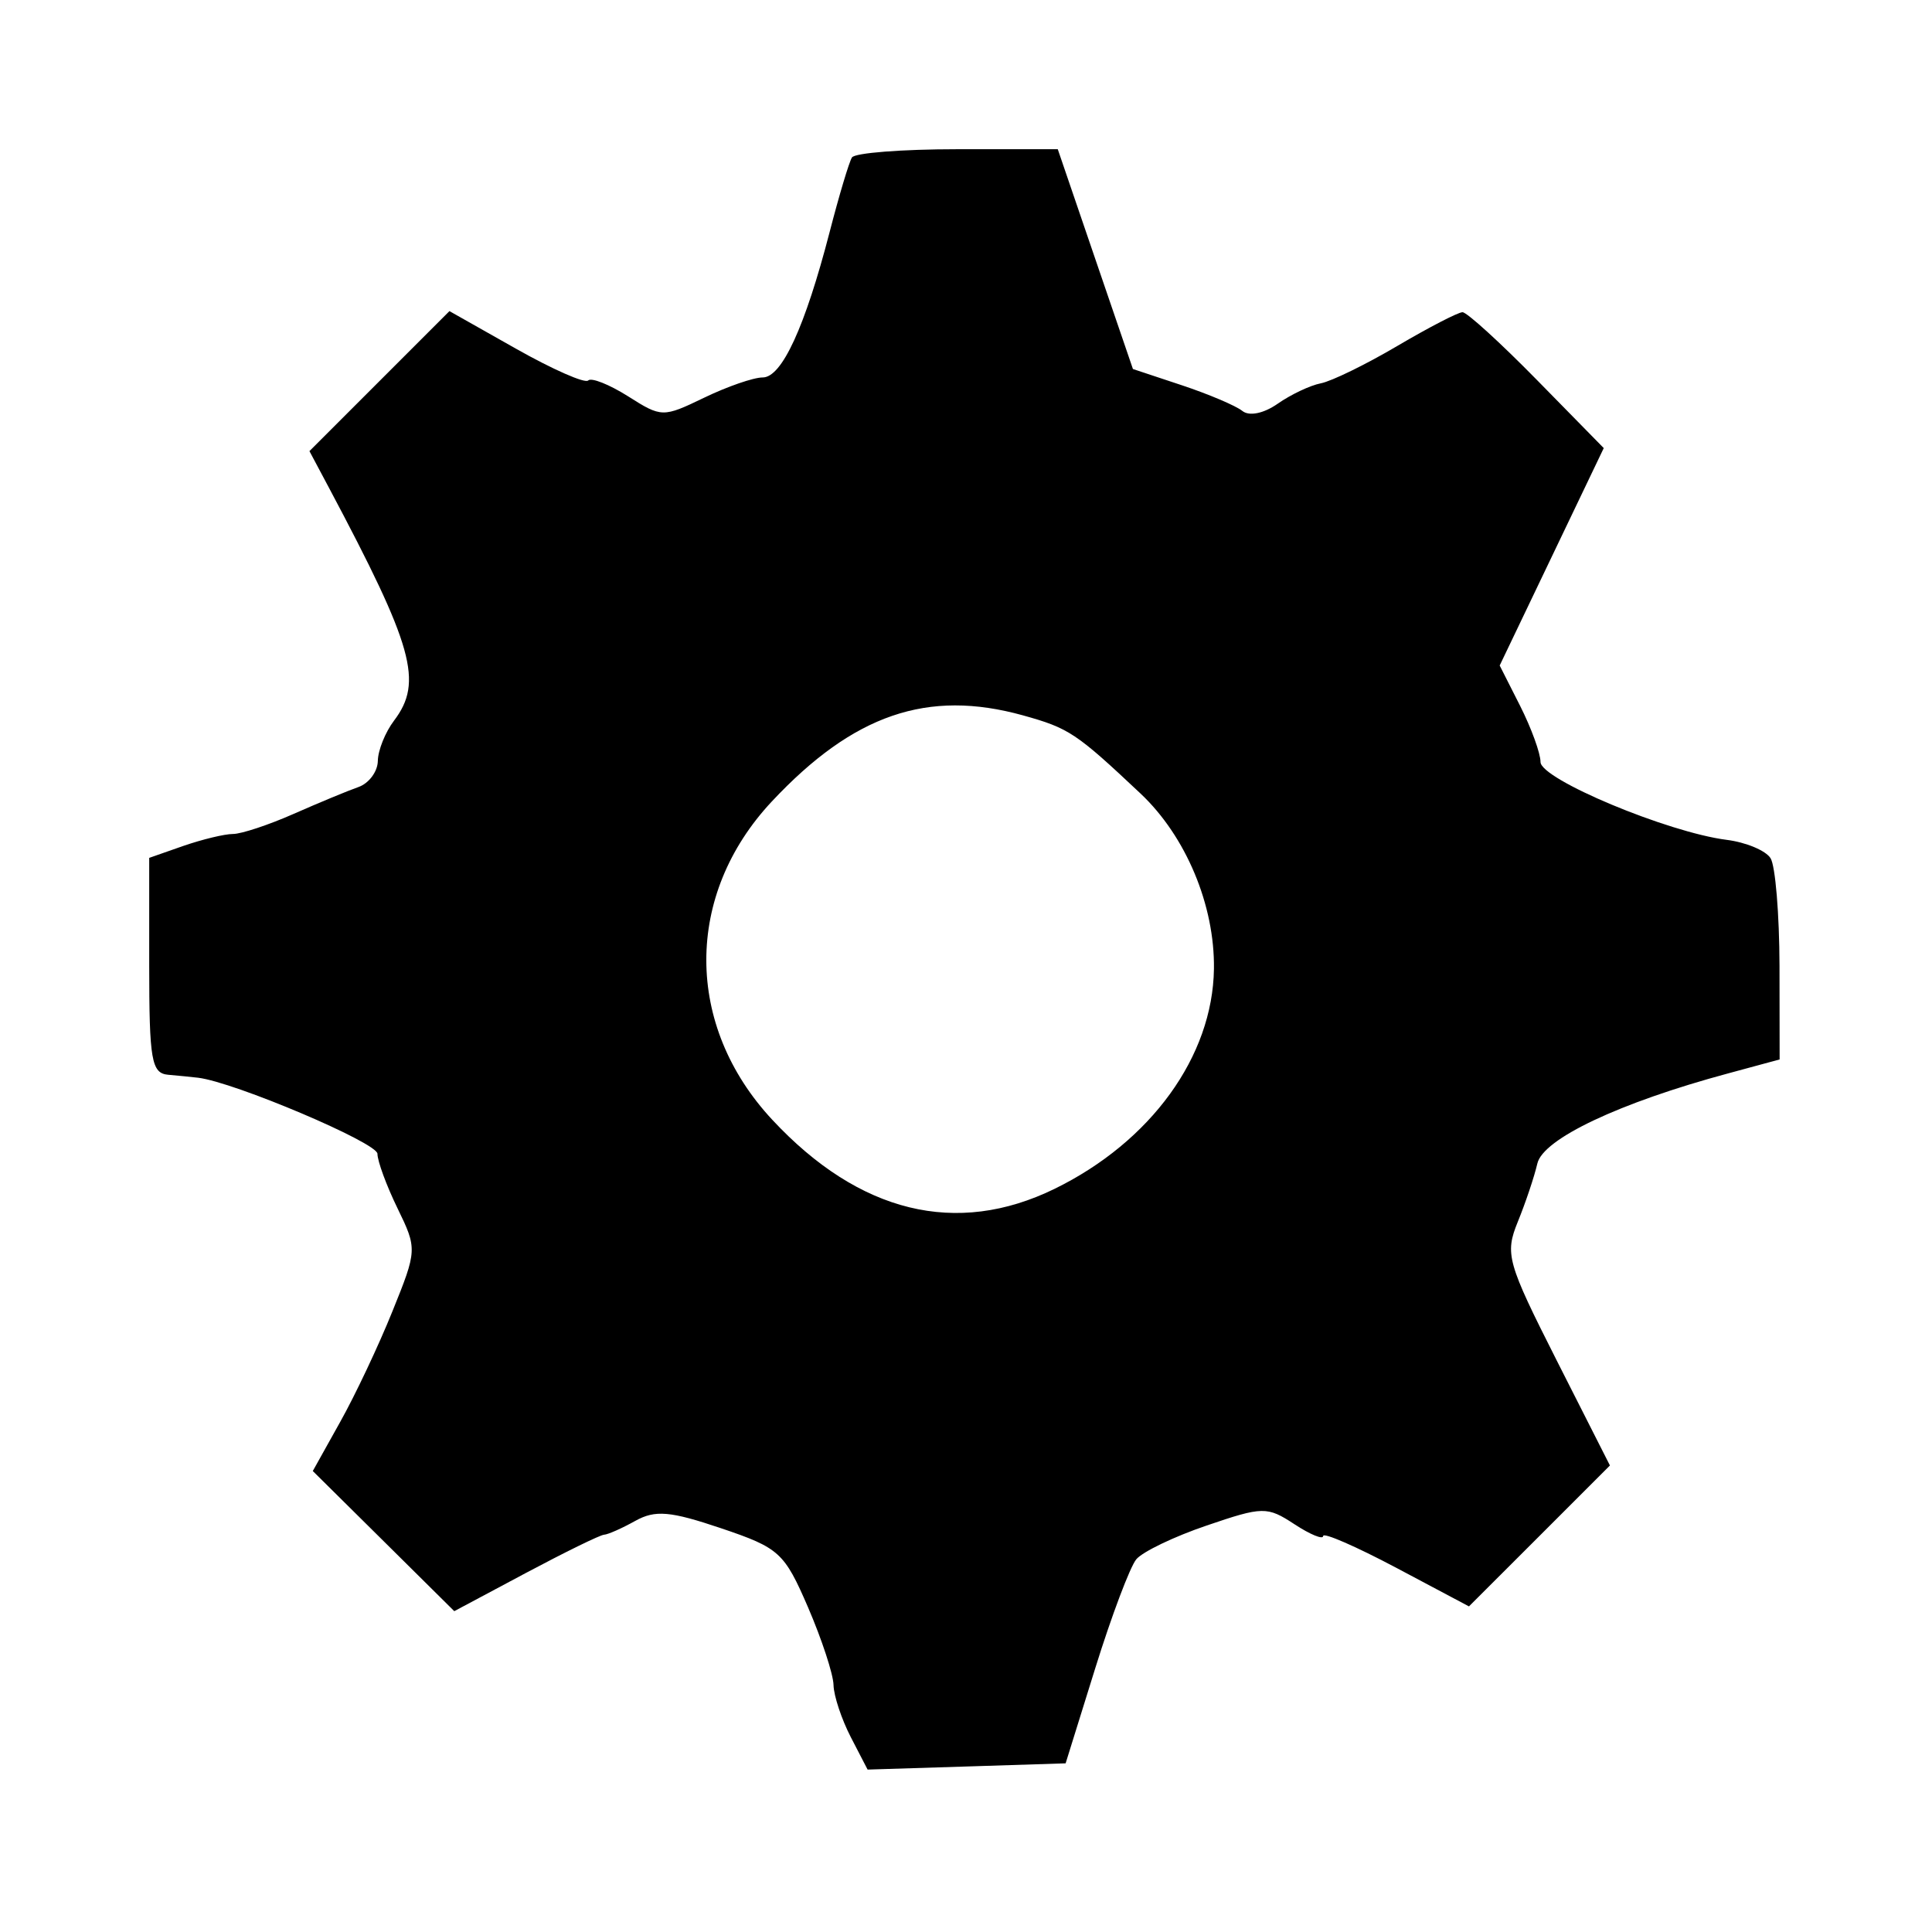
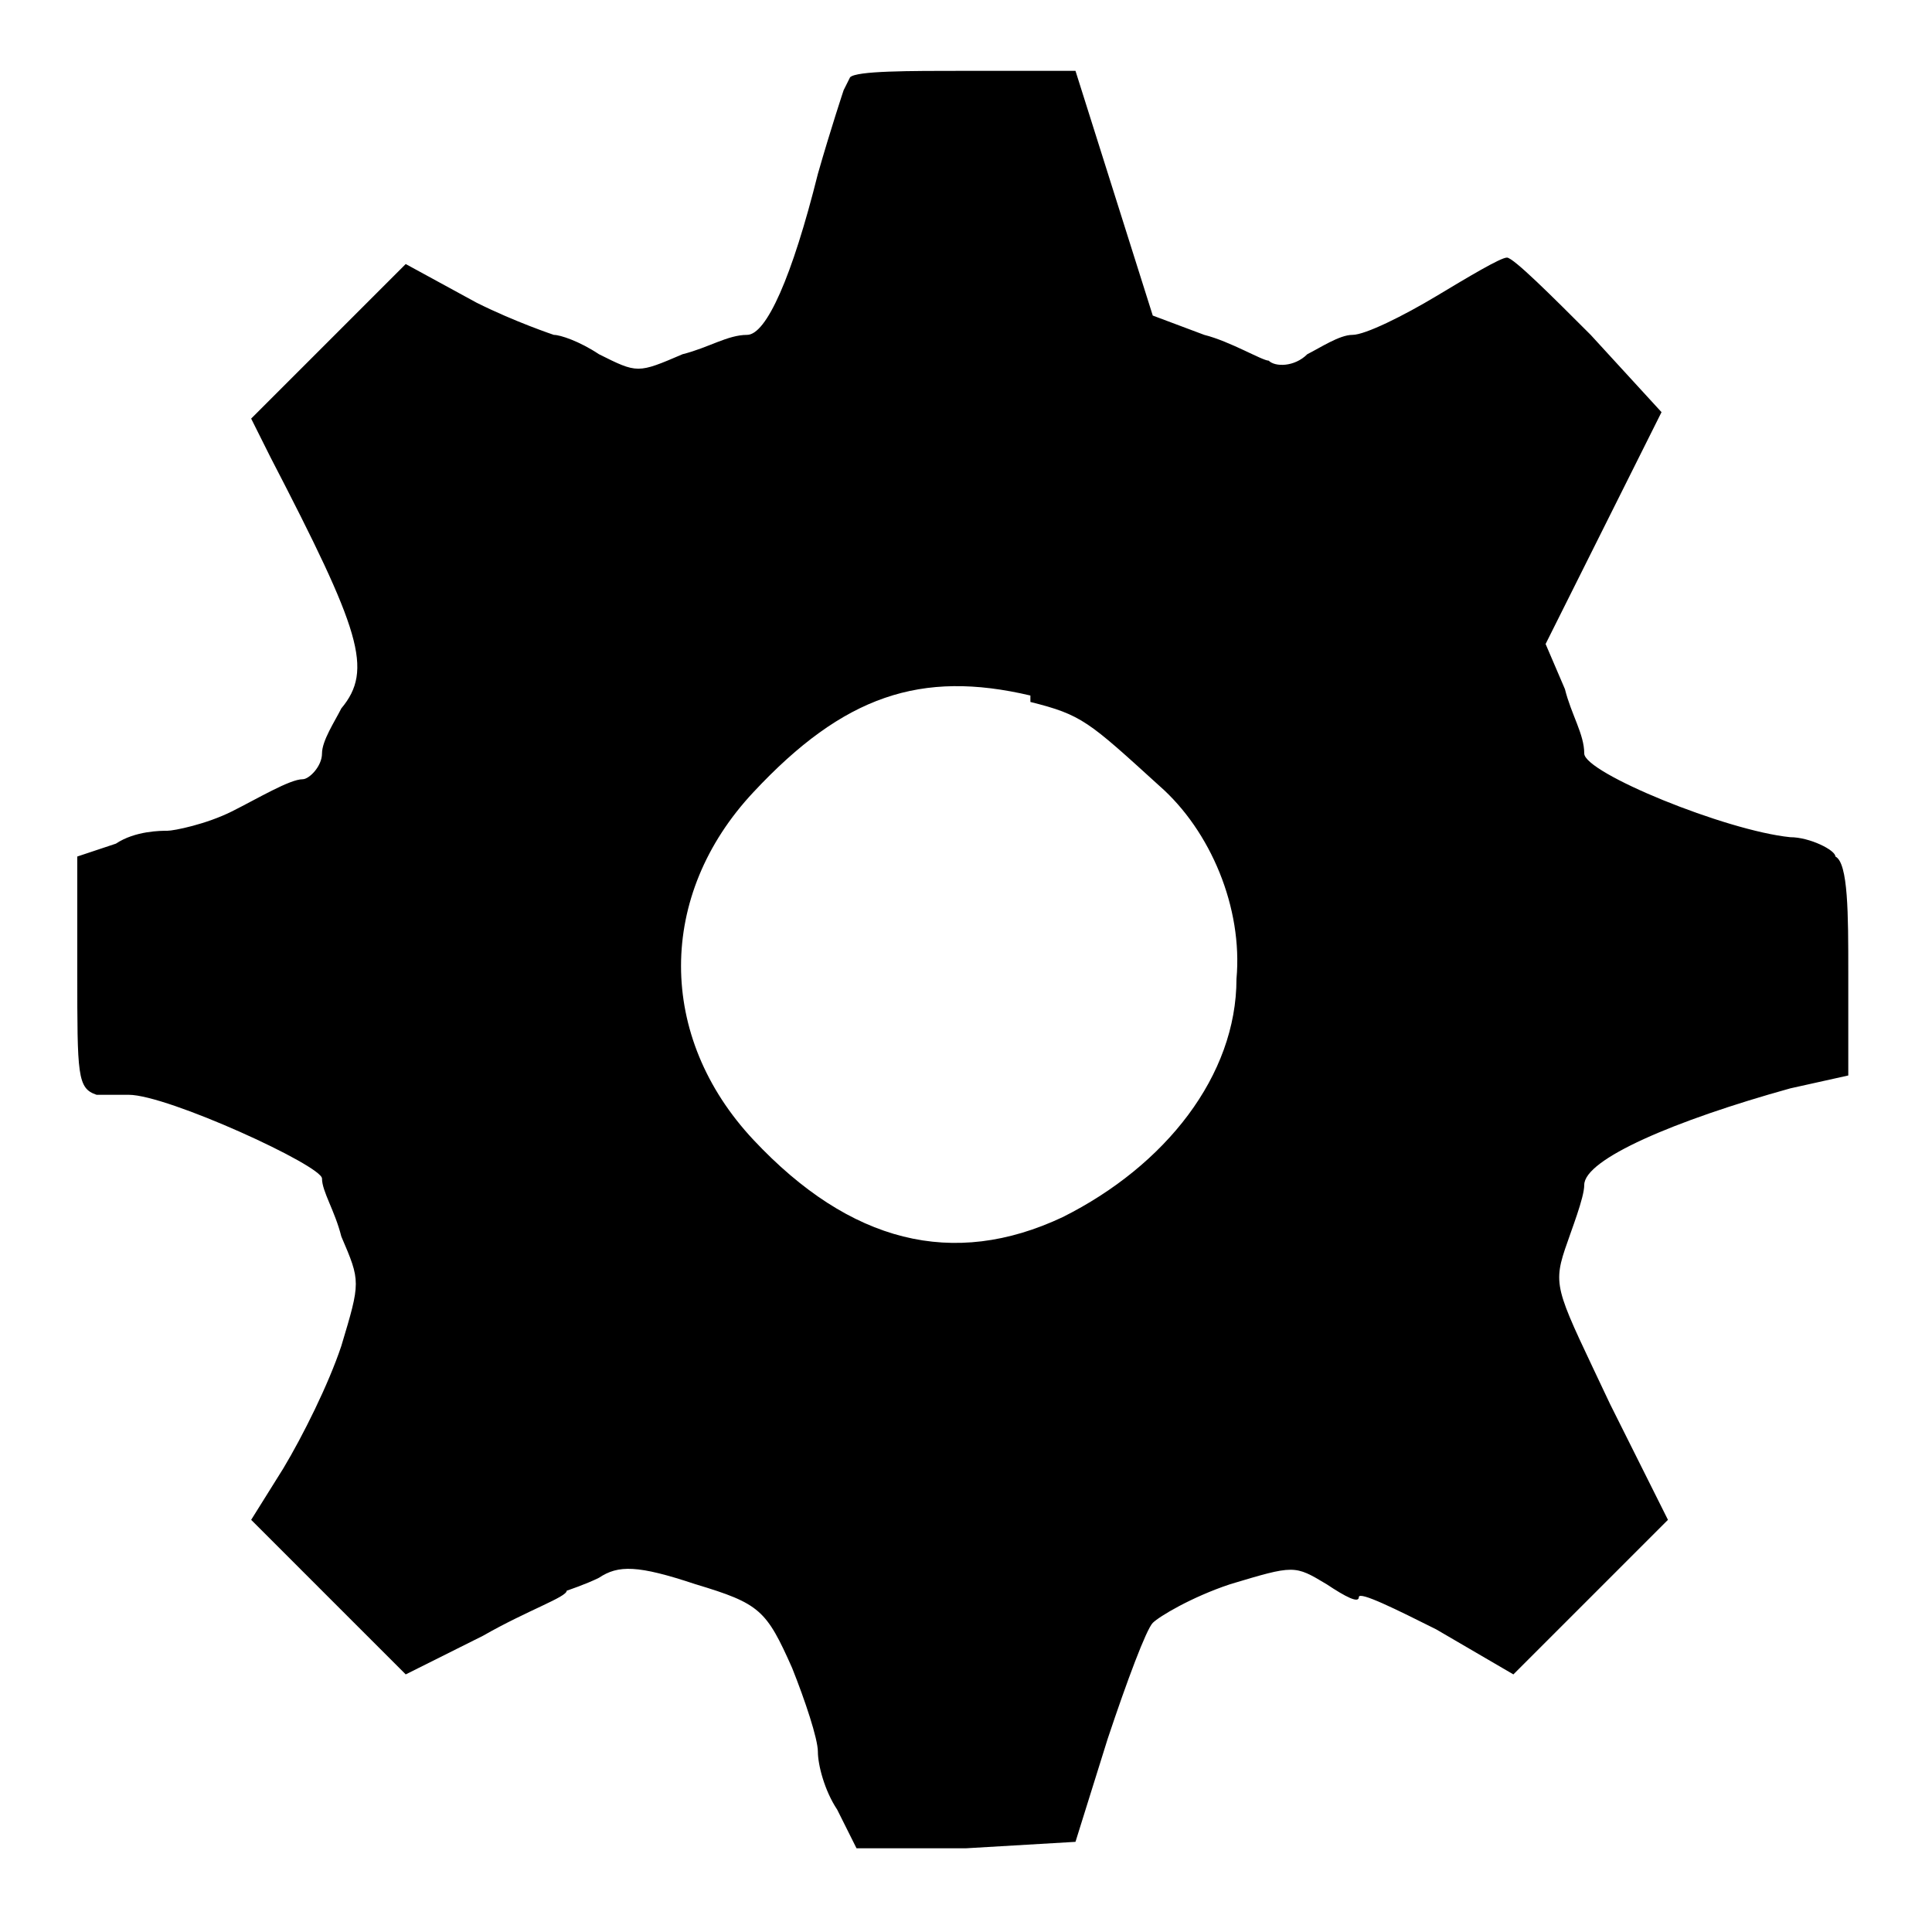
- <svg xmlns="http://www.w3.org/2000/svg" width="30" height="30" viewBox="0 0 30 30" fill="none">
-   <path fill-rule="evenodd" clip-rule="evenodd" d="M13.229 2.445C13.185 2.515 13.029 3.036 12.883 3.601C12.5 5.079 12.14 5.861 11.843 5.861C11.7 5.861 11.291 6.003 10.933 6.176C10.294 6.484 10.273 6.484 9.753 6.154C9.461 5.97 9.183 5.859 9.133 5.908C9.084 5.958 8.579 5.735 8.011 5.414L6.979 4.831L5.892 5.918L4.805 7.005L5.107 7.572C6.421 10.043 6.573 10.588 6.12 11.188C5.983 11.368 5.869 11.651 5.867 11.816C5.864 11.982 5.728 12.164 5.566 12.221C5.403 12.278 4.952 12.465 4.562 12.637C4.173 12.809 3.747 12.95 3.617 12.95C3.487 12.95 3.141 13.034 2.848 13.135L2.317 13.321V14.992C2.317 16.462 2.352 16.666 2.612 16.689C2.775 16.703 2.983 16.724 3.076 16.735C3.637 16.802 5.861 17.745 5.861 17.916C5.861 18.029 6.001 18.41 6.172 18.761C6.479 19.392 6.478 19.411 6.094 20.361C5.881 20.89 5.515 21.665 5.281 22.082L4.857 22.842L5.956 23.93L7.054 25.018L8.162 24.427C8.771 24.103 9.319 23.834 9.38 23.831C9.44 23.828 9.659 23.731 9.865 23.616C10.175 23.444 10.407 23.464 11.198 23.731C12.101 24.036 12.179 24.107 12.547 24.958C12.761 25.455 12.94 25.999 12.943 26.166C12.947 26.333 13.068 26.697 13.211 26.974L13.472 27.478L15.009 27.43L16.547 27.381L17.007 25.904C17.26 25.091 17.547 24.33 17.644 24.213C17.742 24.095 18.234 23.859 18.738 23.688C19.609 23.391 19.676 23.39 20.1 23.668C20.345 23.829 20.546 23.911 20.546 23.851C20.546 23.791 21.055 24.013 21.678 24.343L22.81 24.944L23.905 23.85L24.999 22.756L24.175 21.13C23.401 19.6 23.365 19.472 23.569 18.97C23.689 18.676 23.825 18.27 23.872 18.067C23.96 17.684 25.145 17.123 26.833 16.668L27.634 16.451L27.632 14.996C27.63 14.196 27.568 13.444 27.493 13.326C27.418 13.207 27.111 13.079 26.811 13.041C25.895 12.925 23.921 12.099 23.921 11.832C23.921 11.697 23.778 11.305 23.604 10.96L23.287 10.334L24.095 8.646L24.903 6.958L23.868 5.903C23.299 5.323 22.778 4.848 22.71 4.848C22.642 4.848 22.187 5.084 21.699 5.371C21.211 5.659 20.676 5.92 20.51 5.952C20.344 5.984 20.043 6.127 19.84 6.269C19.622 6.421 19.398 6.467 19.291 6.381C19.192 6.301 18.769 6.121 18.351 5.982L17.592 5.73L17.008 4.023L16.425 2.317H14.866C14.009 2.317 13.272 2.374 13.229 2.445ZM15.884 11.108C16.599 11.307 16.709 11.38 17.71 12.322C18.415 12.986 18.864 14.057 18.85 15.045C18.831 16.404 17.872 17.728 16.376 18.46C14.852 19.205 13.342 18.836 11.993 17.389C10.628 15.925 10.626 13.895 11.986 12.444C13.253 11.092 14.405 10.698 15.884 11.108Z" fill="currentColor" />
+ <svg xmlns="http://www.w3.org/2000/svg" id="Layer_1" version="1.1" viewBox="0 0 30 30">
+   <path fill="currentColor" d="M13.1,1.4c0,0-.2.6-.4,1.3-.4,1.6-.8,2.5-1.1,2.5s-.6.2-1,.3c-.7.3-.7.3-1.3,0-.3-.2-.6-.3-.7-.3,0,0-.6-.2-1.2-.5l-1.1-.6-1.2,1.2-1.2,1.2.3.6c1.4,2.7,1.6,3.3,1.1,3.9-.1.2-.3.5-.3.7,0,.2-.2.4-.3.4-.2,0-.7.3-1.1.5s-.9.3-1,.3-.5,0-.8.2l-.6.2v1.8c0,1.6,0,1.8.3,1.9.2,0,.4,0,.5,0,.6,0,3,1.1,3,1.3s.2.5.3.9c.3.7.3.7,0,1.7-.2.6-.6,1.4-.9,1.9l-.5.8,1.2,1.2,1.2,1.2,1.2-.6c.7-.4,1.3-.6,1.3-.7,0,0,.3-.1.5-.2.3-.2.6-.2,1.5.1,1,.3,1.1.4,1.5,1.3.2.5.4,1.1.4,1.3,0,.2.1.6.3.9l.3.6h1.7c0,0,1.7-.1,1.7-.1l.5-1.6c.3-.9.6-1.7.7-1.8.1-.1.6-.4,1.2-.6,1-.3,1-.3,1.5,0,.3.2.5.3.5.2s.6.2,1.2.5l1.2.7,1.2-1.2,1.2-1.2-.9-1.8c-.8-1.7-.9-1.8-.7-2.4.1-.3.3-.8.3-1,0-.4,1.4-1,3.2-1.5l.9-.2v-1.6c0-.9,0-1.7-.2-1.8,0-.1-.4-.3-.7-.3-1-.1-3.2-1-3.2-1.3s-.2-.6-.3-1l-.3-.7.9-1.8.9-1.8-1.1-1.2c-.6-.6-1.2-1.2-1.3-1.2s-.6.3-1.1.6c-.5.3-1.1.6-1.3.6-.2,0-.5.2-.7.3-.2.2-.5.2-.6.1-.1,0-.6-.3-1-.4l-.8-.3-.6-1.9-.6-1.9h-1.7c-.9,0-1.7,0-1.8.1ZM16,10.9c.8.2.9.3,2,1.3.8.7,1.3,1.9,1.2,3,0,1.5-1.1,2.9-2.7,3.7-1.7.8-3.3.4-4.8-1.2-1.5-1.6-1.5-3.8,0-5.4,1.4-1.5,2.6-1.9,4.3-1.5Z" />
</svg>
